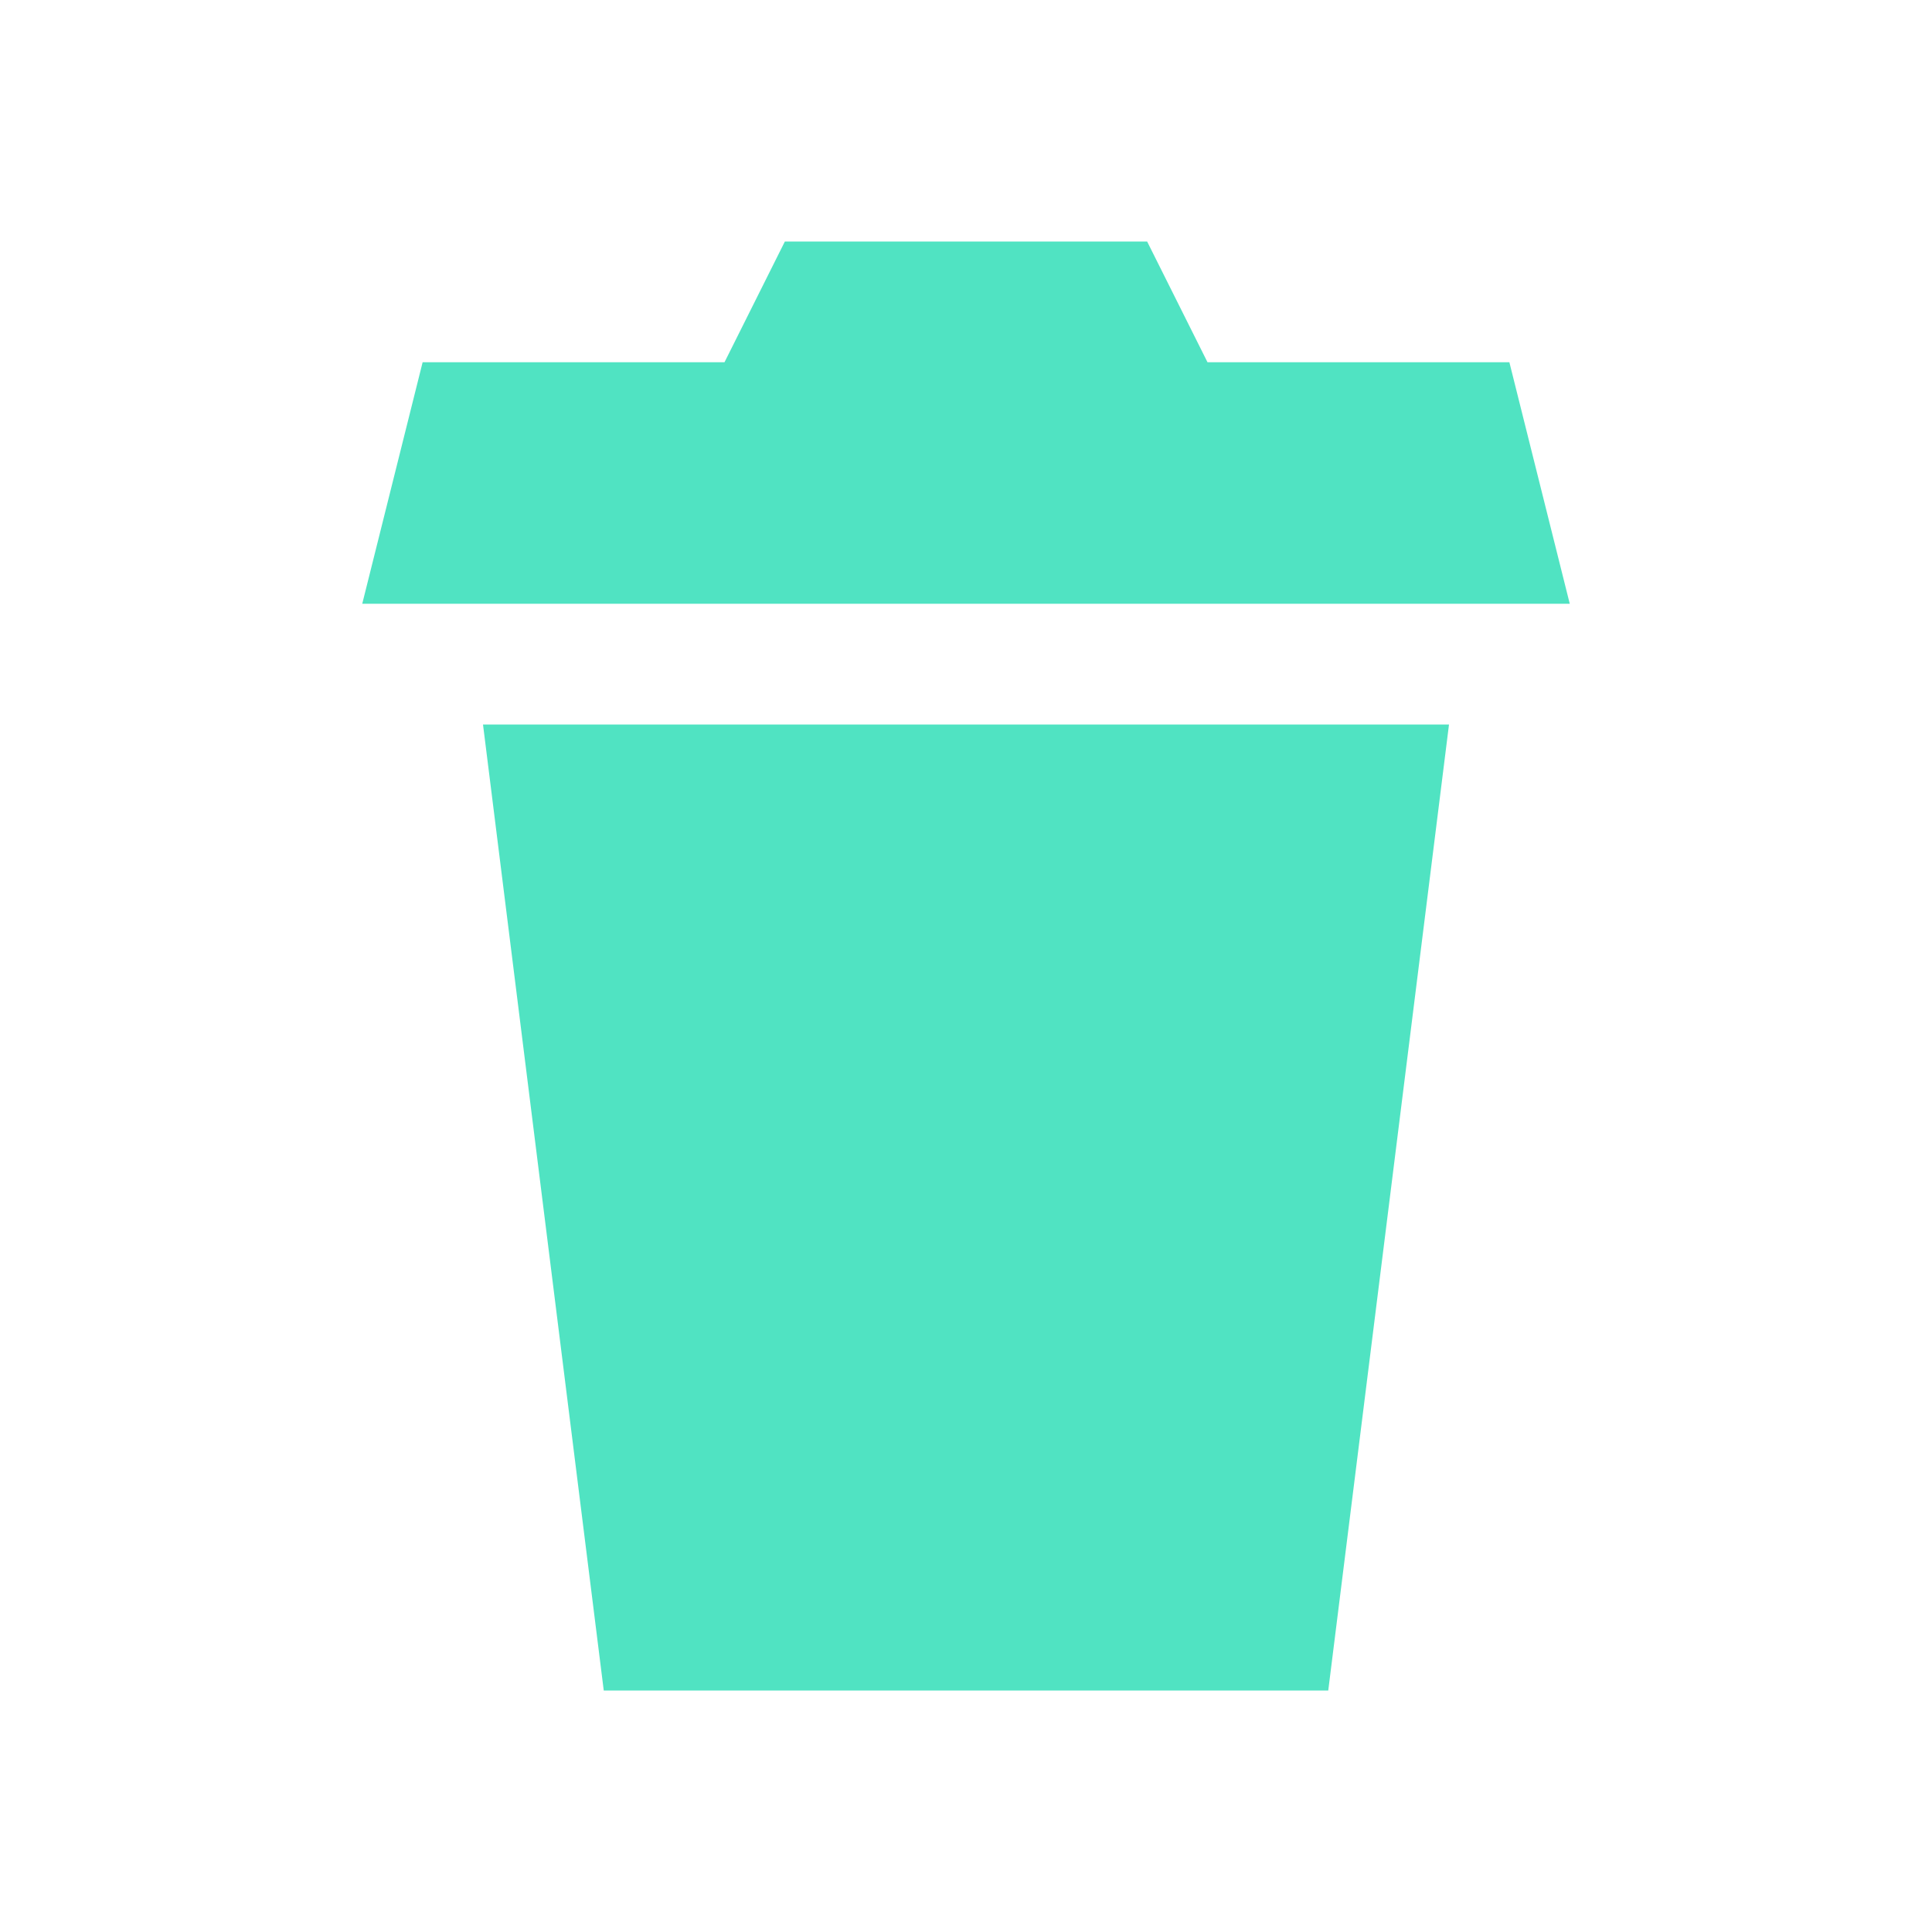
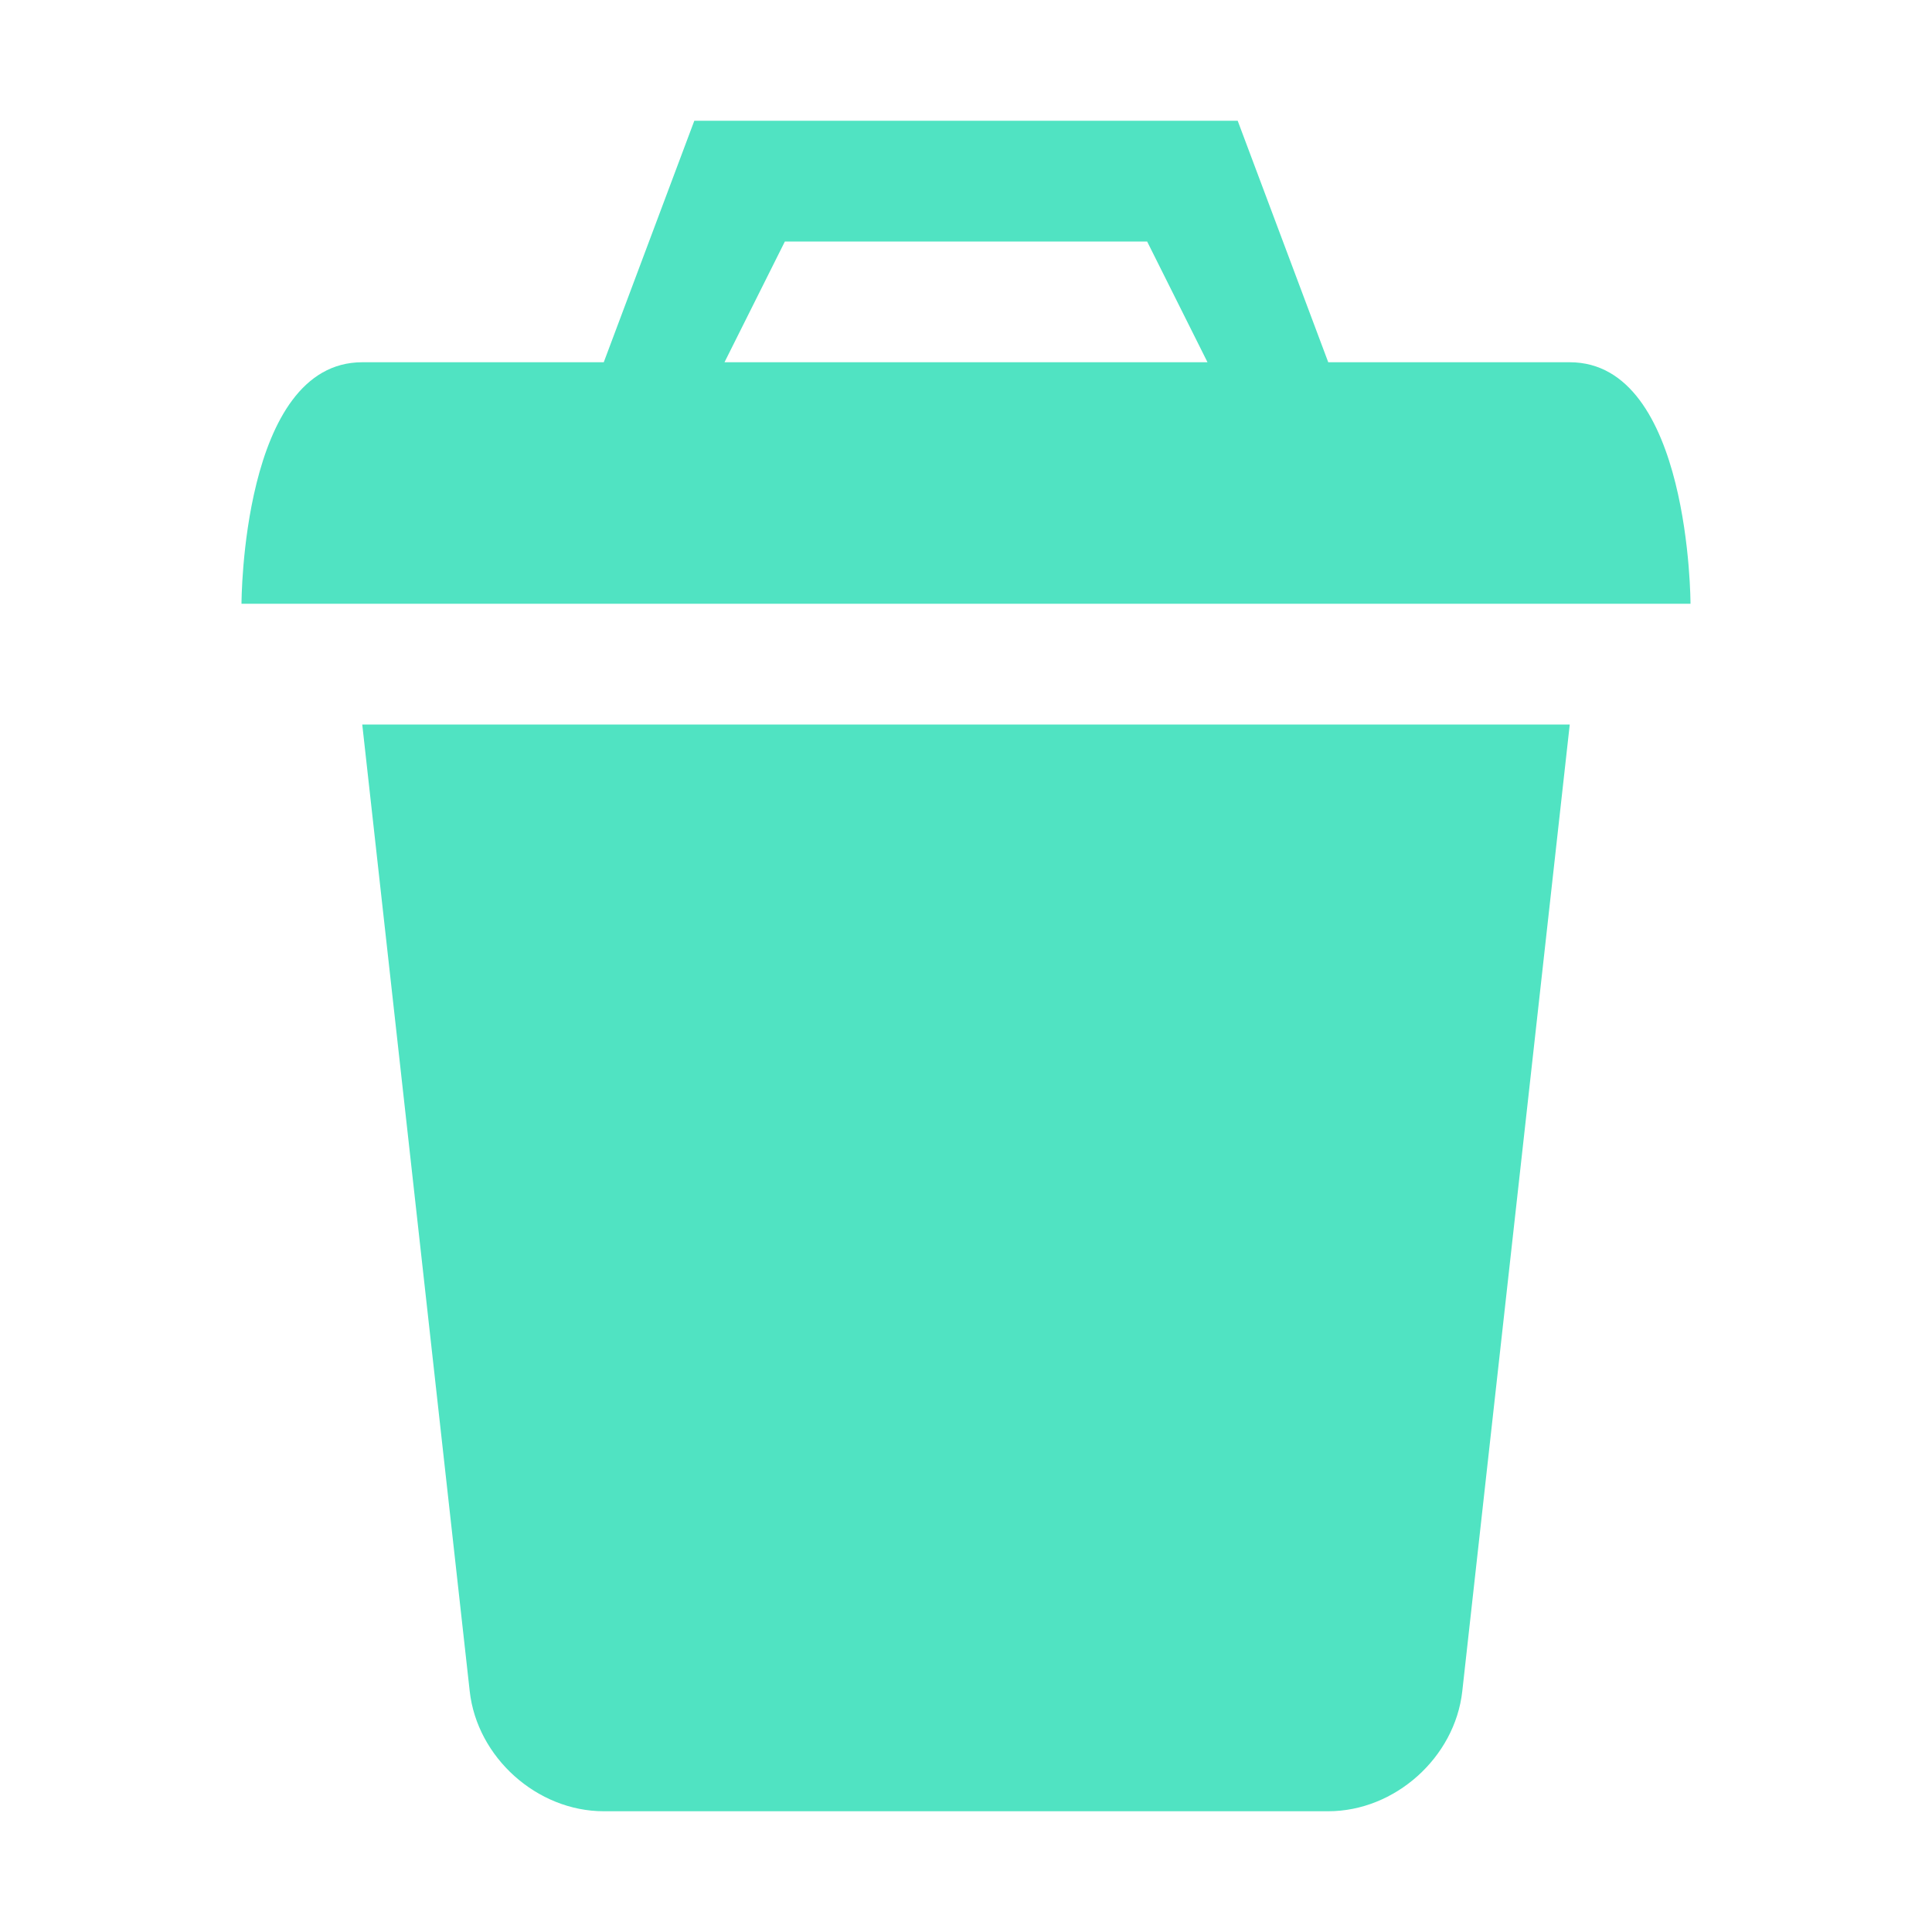
<svg xmlns="http://www.w3.org/2000/svg" width="16px" height="16px" viewBox="0 0 16 16" version="1.1">
  <defs />
  <g id="Page-1" stroke="none" stroke-width="1" fill="none" fill-rule="evenodd">
    <g id="trash" fill="#50E3C2">
-       <path d="M3.5,3 L3,5 L13,5 L12.5,3 L10,3 L9.5,2 L6.5,2 L6,3 L3.5,3 Z M4,6 L12,6 L11,14 L5,14 L4,6 Z" id="trashbin" />
+       <path d="M3.89,14.006 C3.951,14.555 4.448,15 5,15 L11,15 C11.552,15 12.049,14.555 12.11,14.006 L13,6 L3,6 L3.89,14.006 L3.89,14.006 Z M5,3 L5.75,1 L10.25,1 L11,3 L13,3 C14,3 14,5 14,5 L8,5 L2,5 C2,5 2,3 3,3 L5,3 L5,3 Z M6,3 L10,3 L9.5,2 L6.5,2 L6,3 L6,3 Z" id="Shape" />
    </g>
  </g>
</svg>
